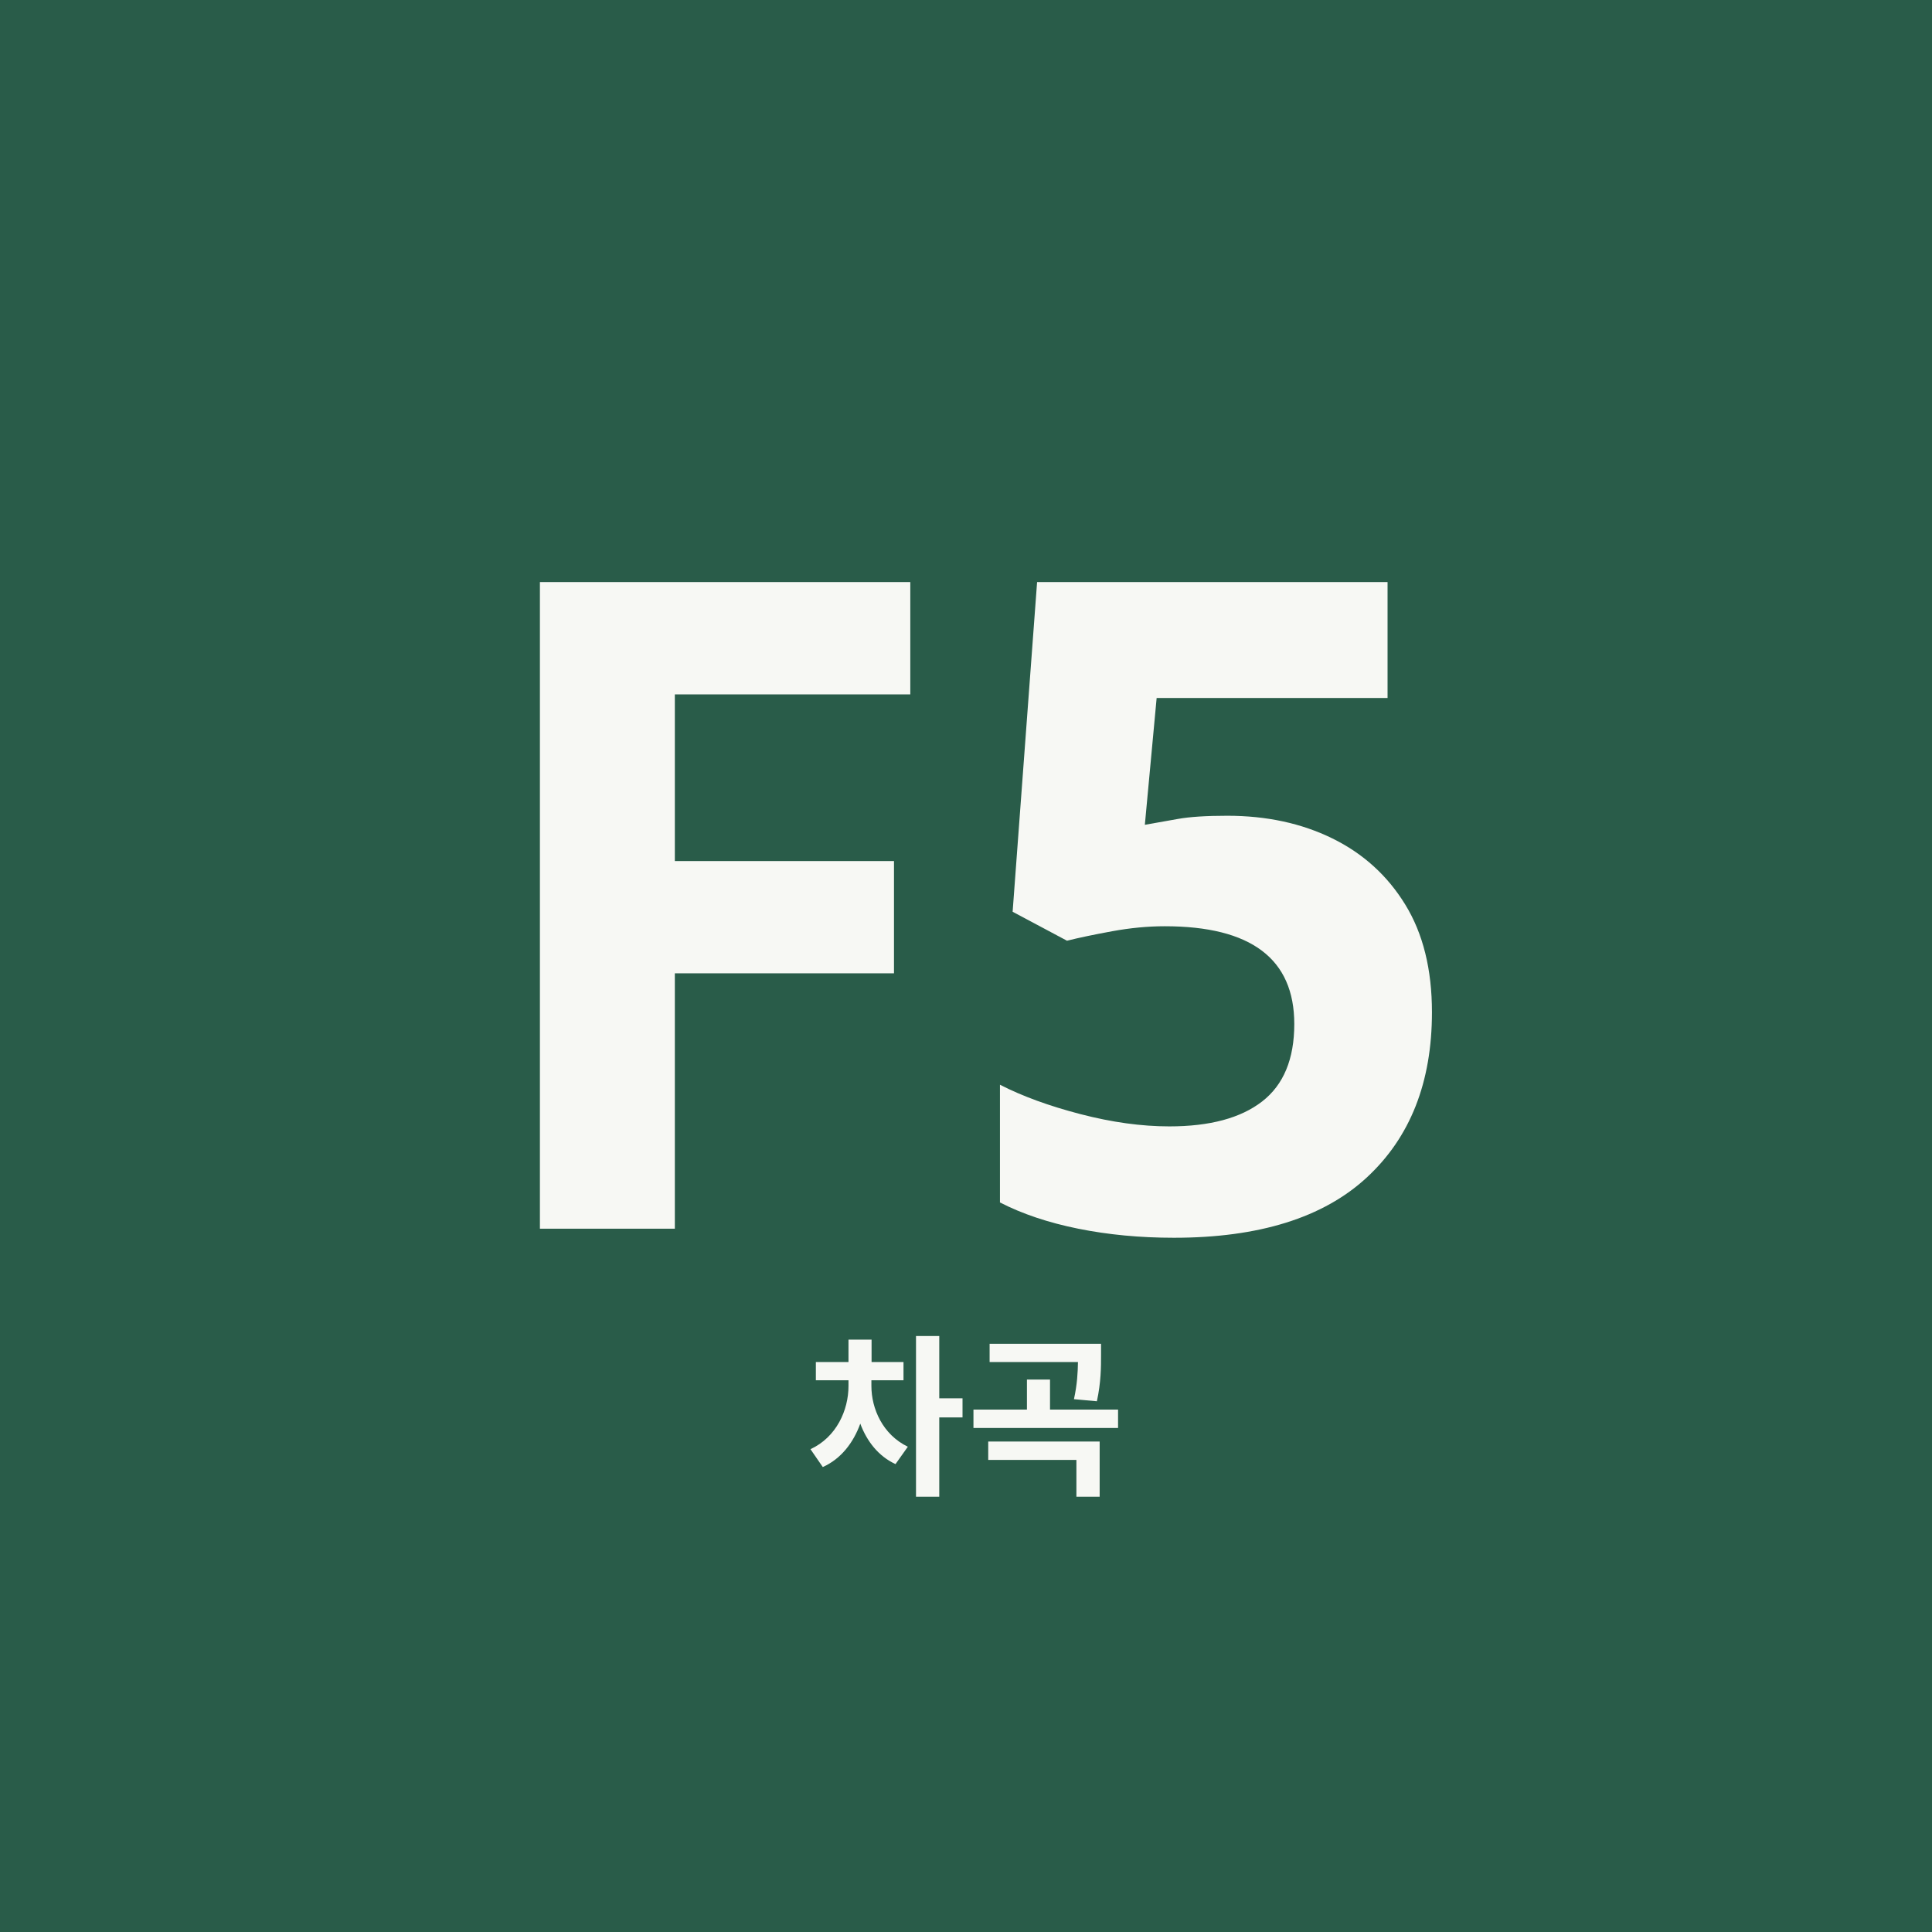
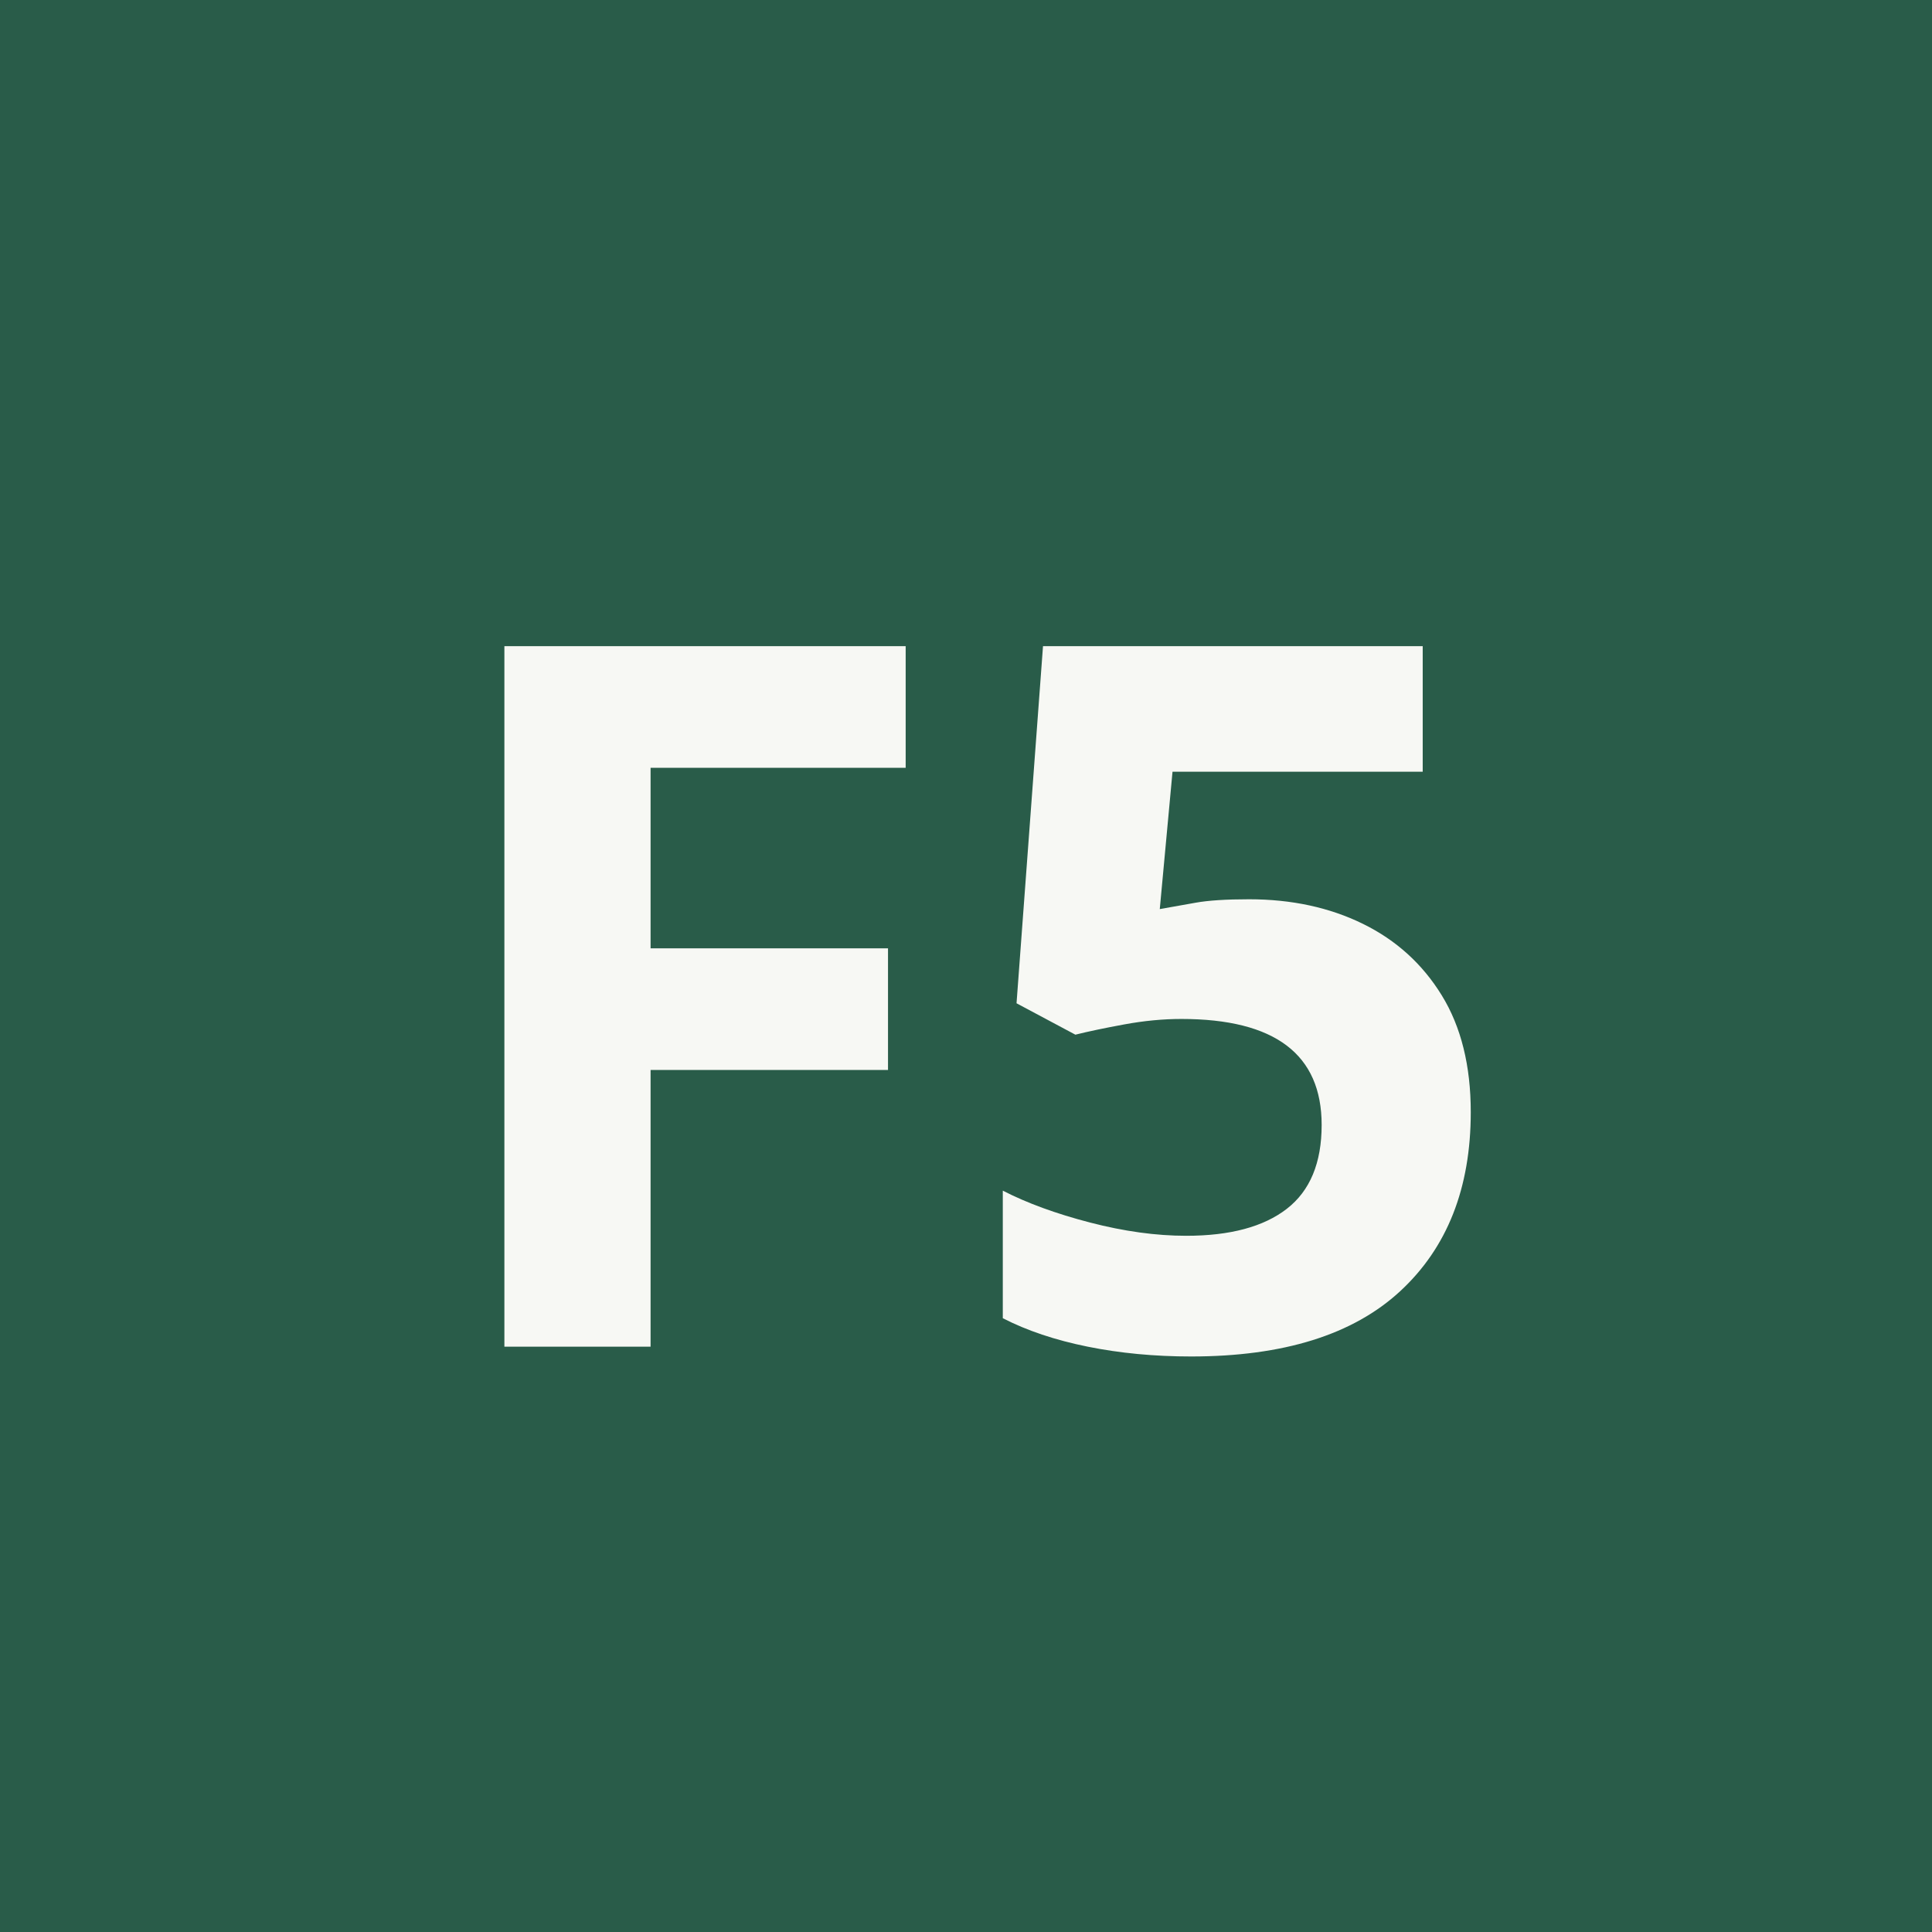
<svg xmlns="http://www.w3.org/2000/svg" width="1024" height="1024" viewBox="0 0 1024 1024">
  <rect width="1024" height="1024" fill="#295C49" />
  <g fill="#F7F8F4" font-family="Noto Sans KR" font-weight="700" text-anchor="middle">
-     <text x="512" y="465" dominant-baseline="central" font-size="480">F5</text>
-     <text x="512" y="745" dominant-baseline="central" font-size="92">차곡</text>
+     <text x="512" y="512" dominant-baseline="central" font-size="520">F5</text>
  </g>
</svg>
